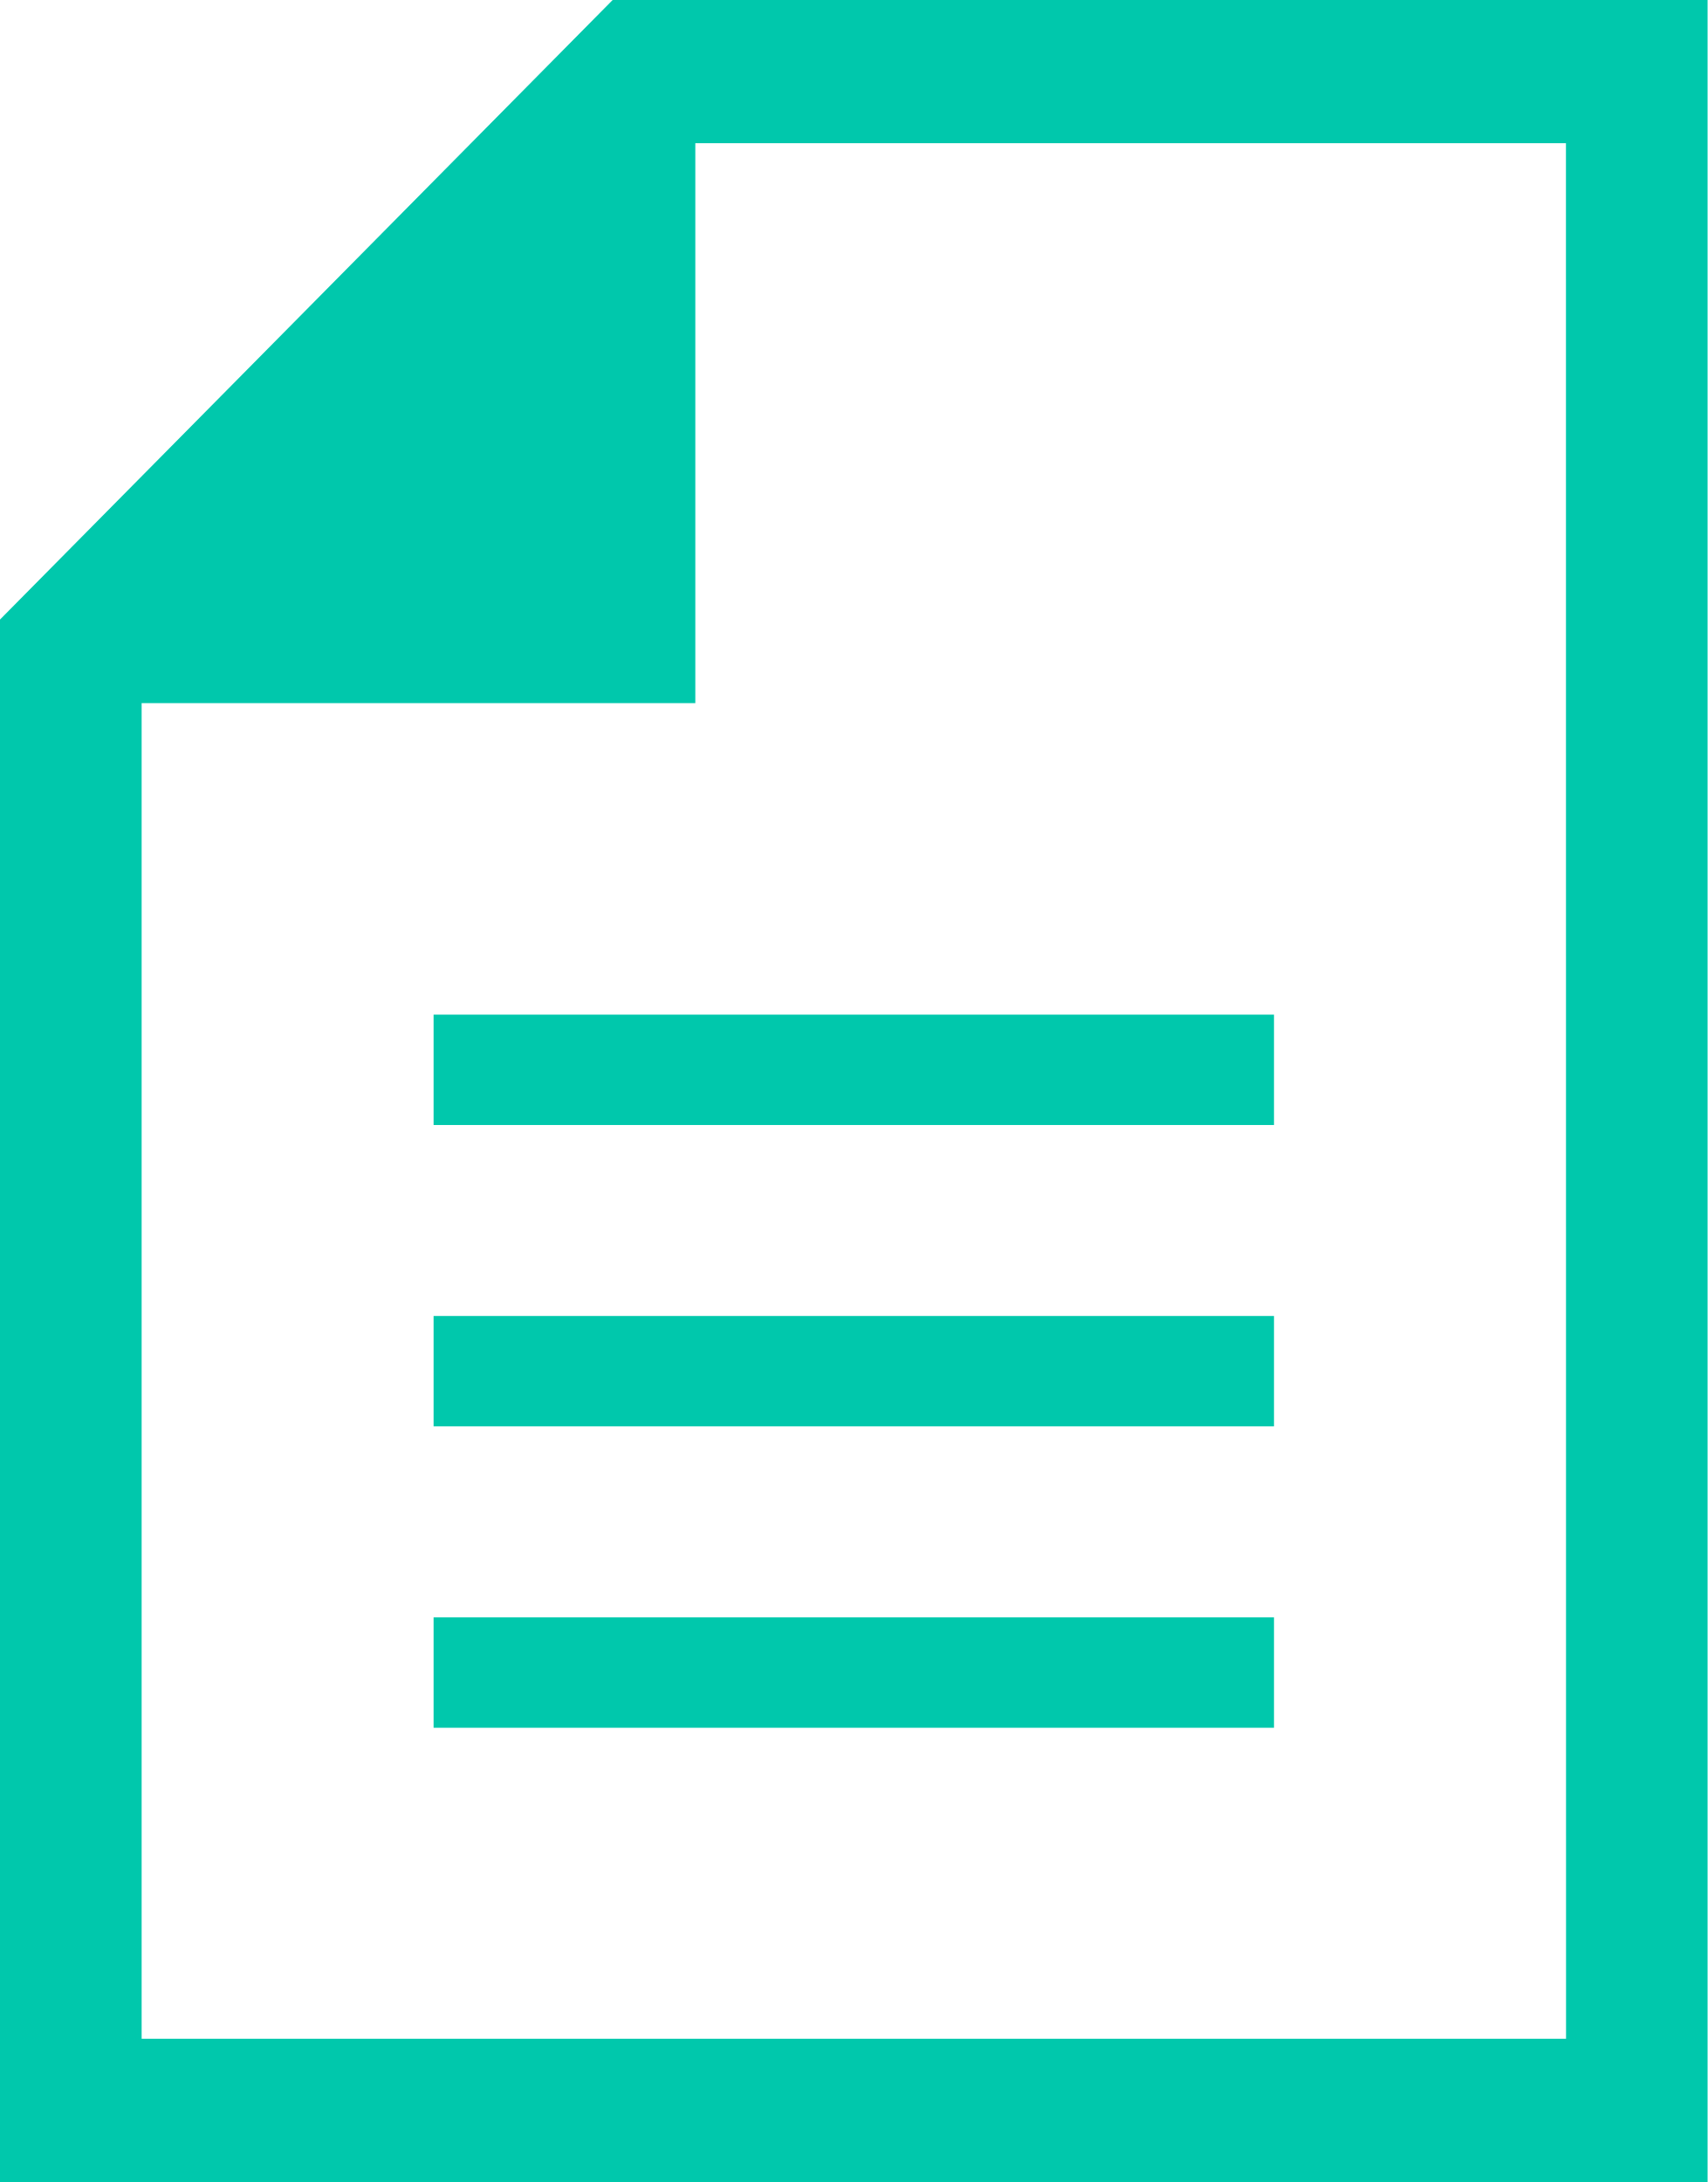
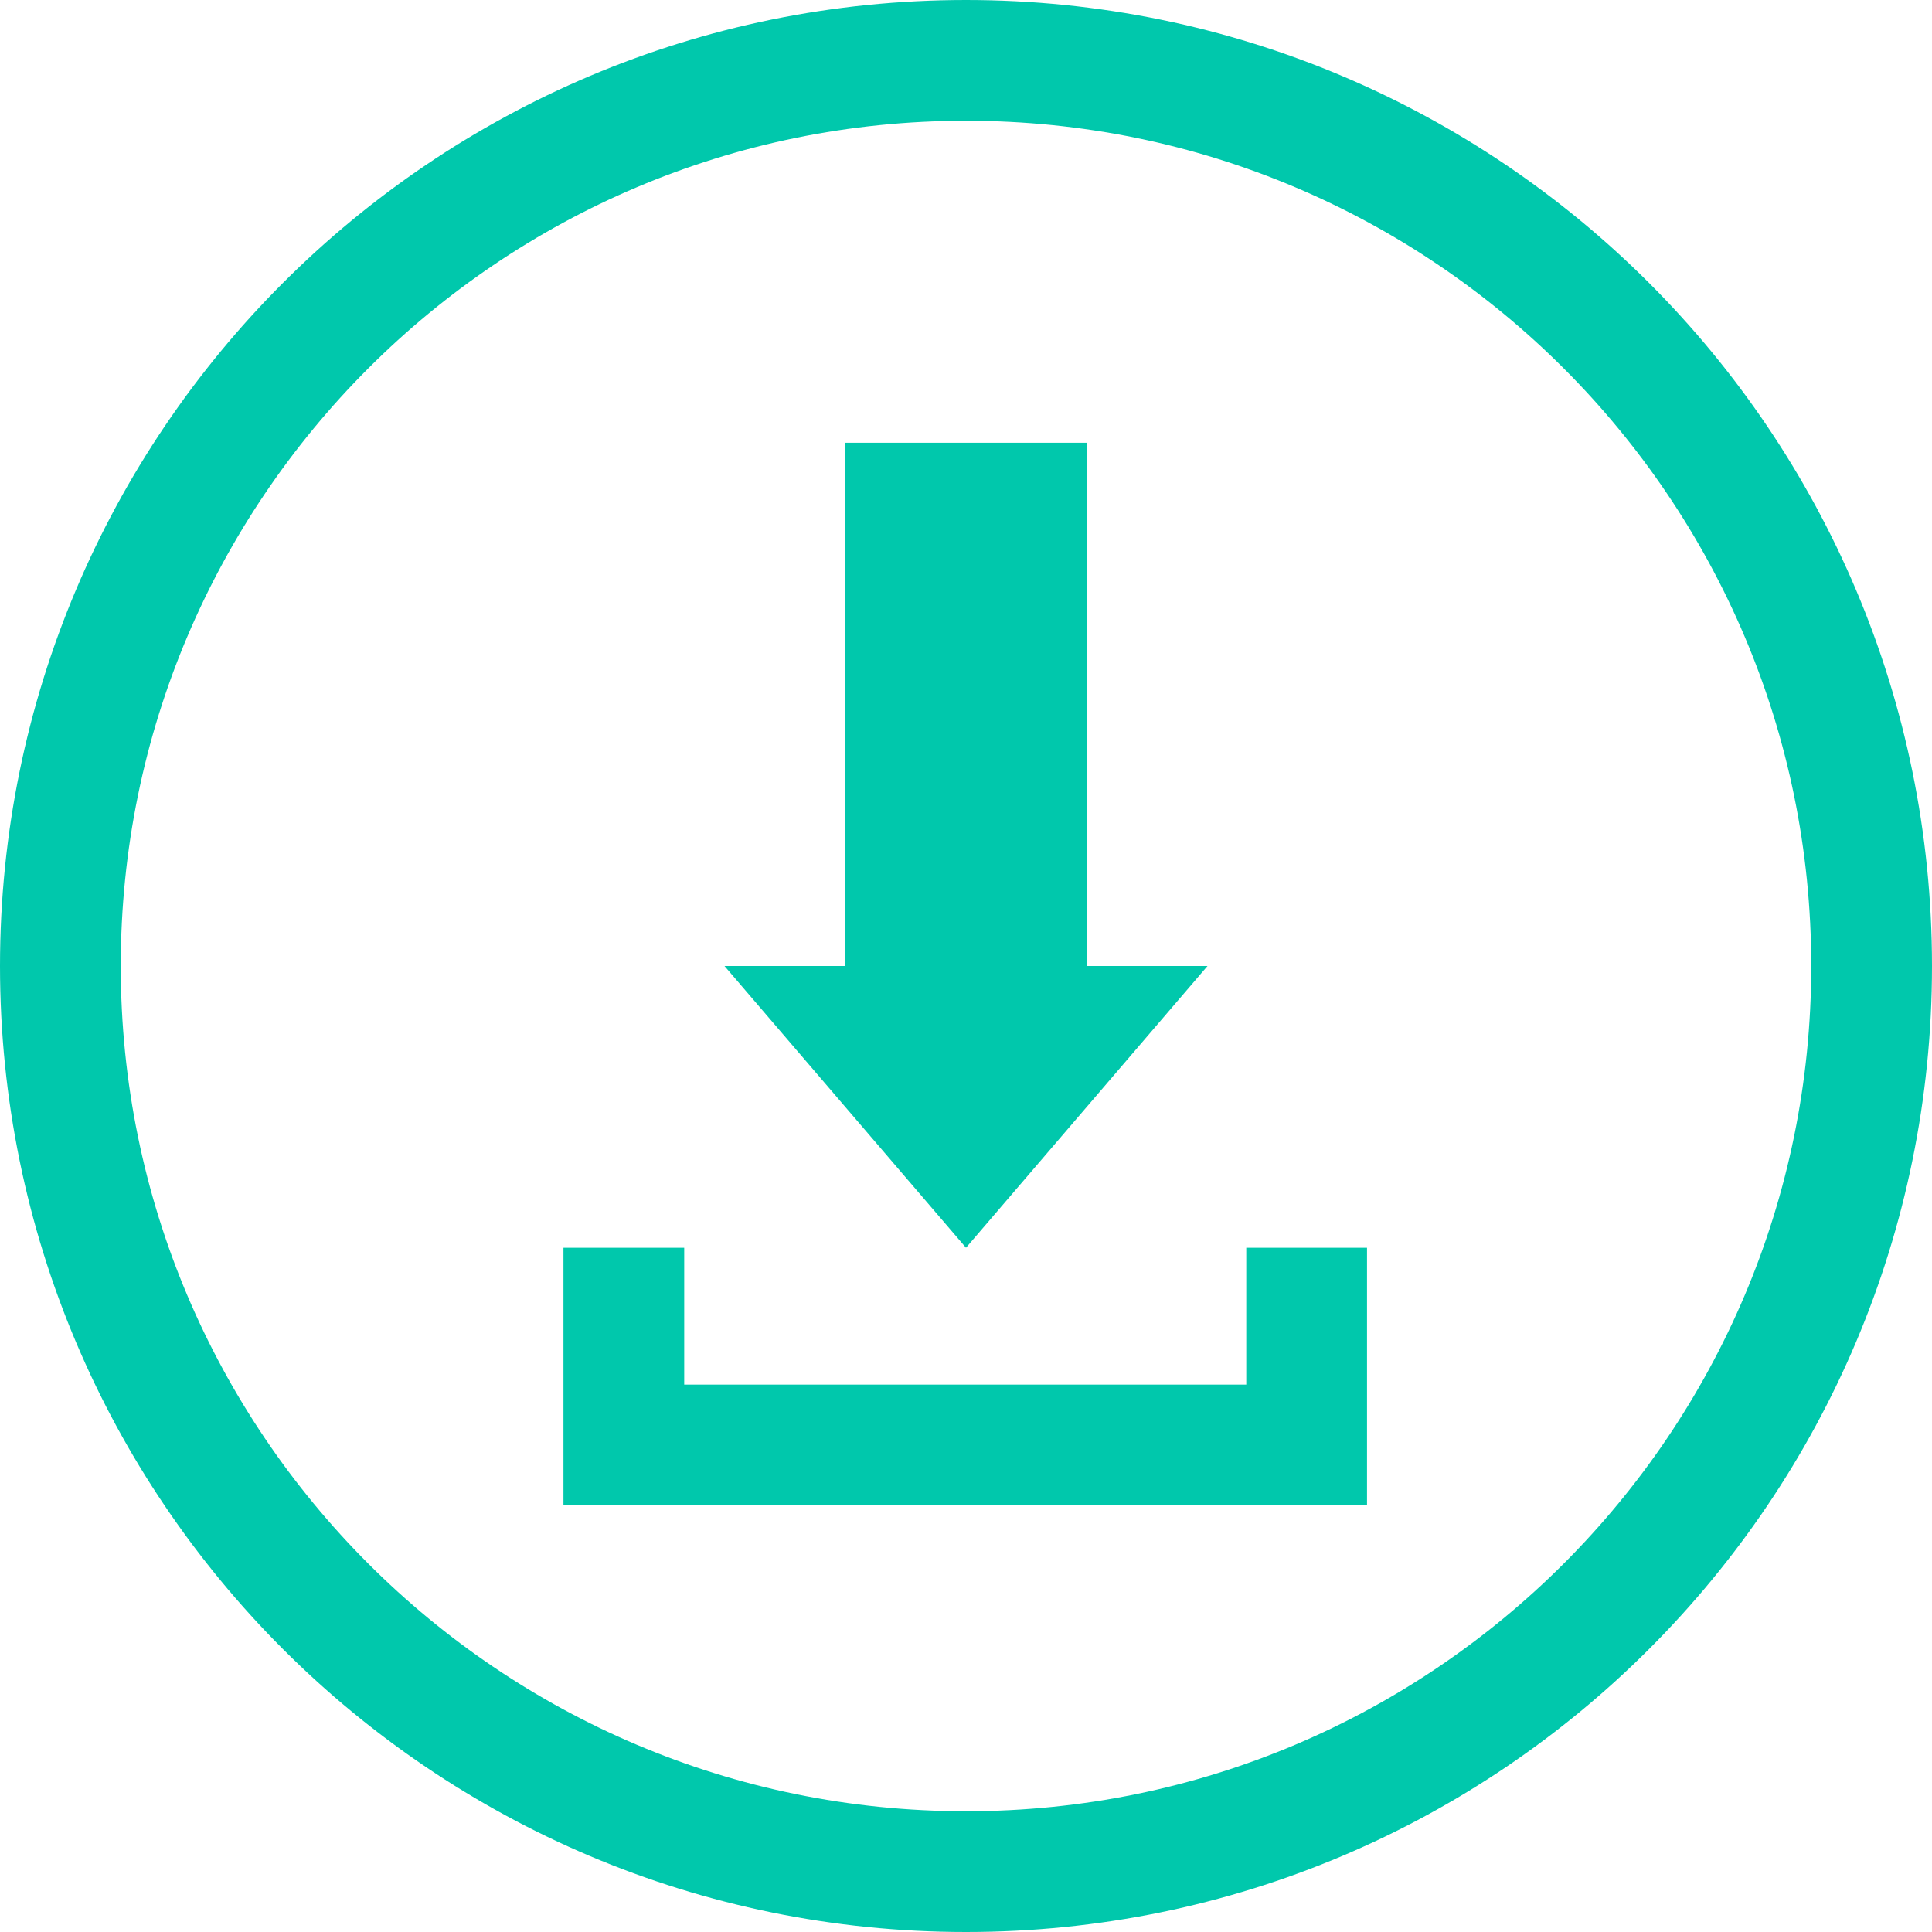
- <svg xmlns="http://www.w3.org/2000/svg" width="36" height="46" viewBox="0 0 36 46">
-   <g id="ファイルのアイコン" transform="translate(-53.391)">
-     <path id="パス_51" data-name="パス 51" d="M66.307,0,53.391,13.061V46h36V0Zm20.1,42.98H56.377V14.823H68.05V3.019H86.405Z" fill="#00c8ac" />
-     <rect id="長方形_1268" data-name="長方形 1268" width="17.718" height="2.327" transform="translate(62.532 21.39)" fill="#00c8ac" />
-     <rect id="長方形_1269" data-name="長方形 1269" width="17.718" height="2.327" transform="translate(62.532 27.743)" fill="#00c8ac" />
-     <rect id="長方形_1270" data-name="長方形 1270" width="17.718" height="2.327" transform="translate(62.532 34.097)" fill="#00c8ac" />
+ <svg xmlns="http://www.w3.org/2000/svg" width="48" height="48" viewBox="0 0 48 48">
+   <g id="グループ_3982" data-name="グループ 3982" transform="translate(-978 -7631)">
+     <g id="楕円形_288" data-name="楕円形 288" transform="translate(978 7631)" fill="none" stroke="#00c8ac" stroke-width="3">
+       <circle cx="24" cy="24" r="24" stroke="none" />
+       <circle cx="24" cy="24" r="22.5" fill="none" />
+     </g>
+     <path id="パス_1163" data-name="パス 1163" d="M0,0H6V16H0Z" transform="translate(999 7642)" fill="#00c8ac" />
+     <path id="多角形_1" data-name="多角形 1" d="M6,0l6,7H0Z" transform="translate(1008 7662) rotate(180)" fill="#00c8ac" />
+     <path id="パス_52" data-name="パス 52" d="M3139.179-9190.738v4.9h16.964v-4.9" transform="translate(-2145.68 16852.738)" fill="none" stroke="#00c8ac" stroke-width="3" />
  </g>
</svg>
